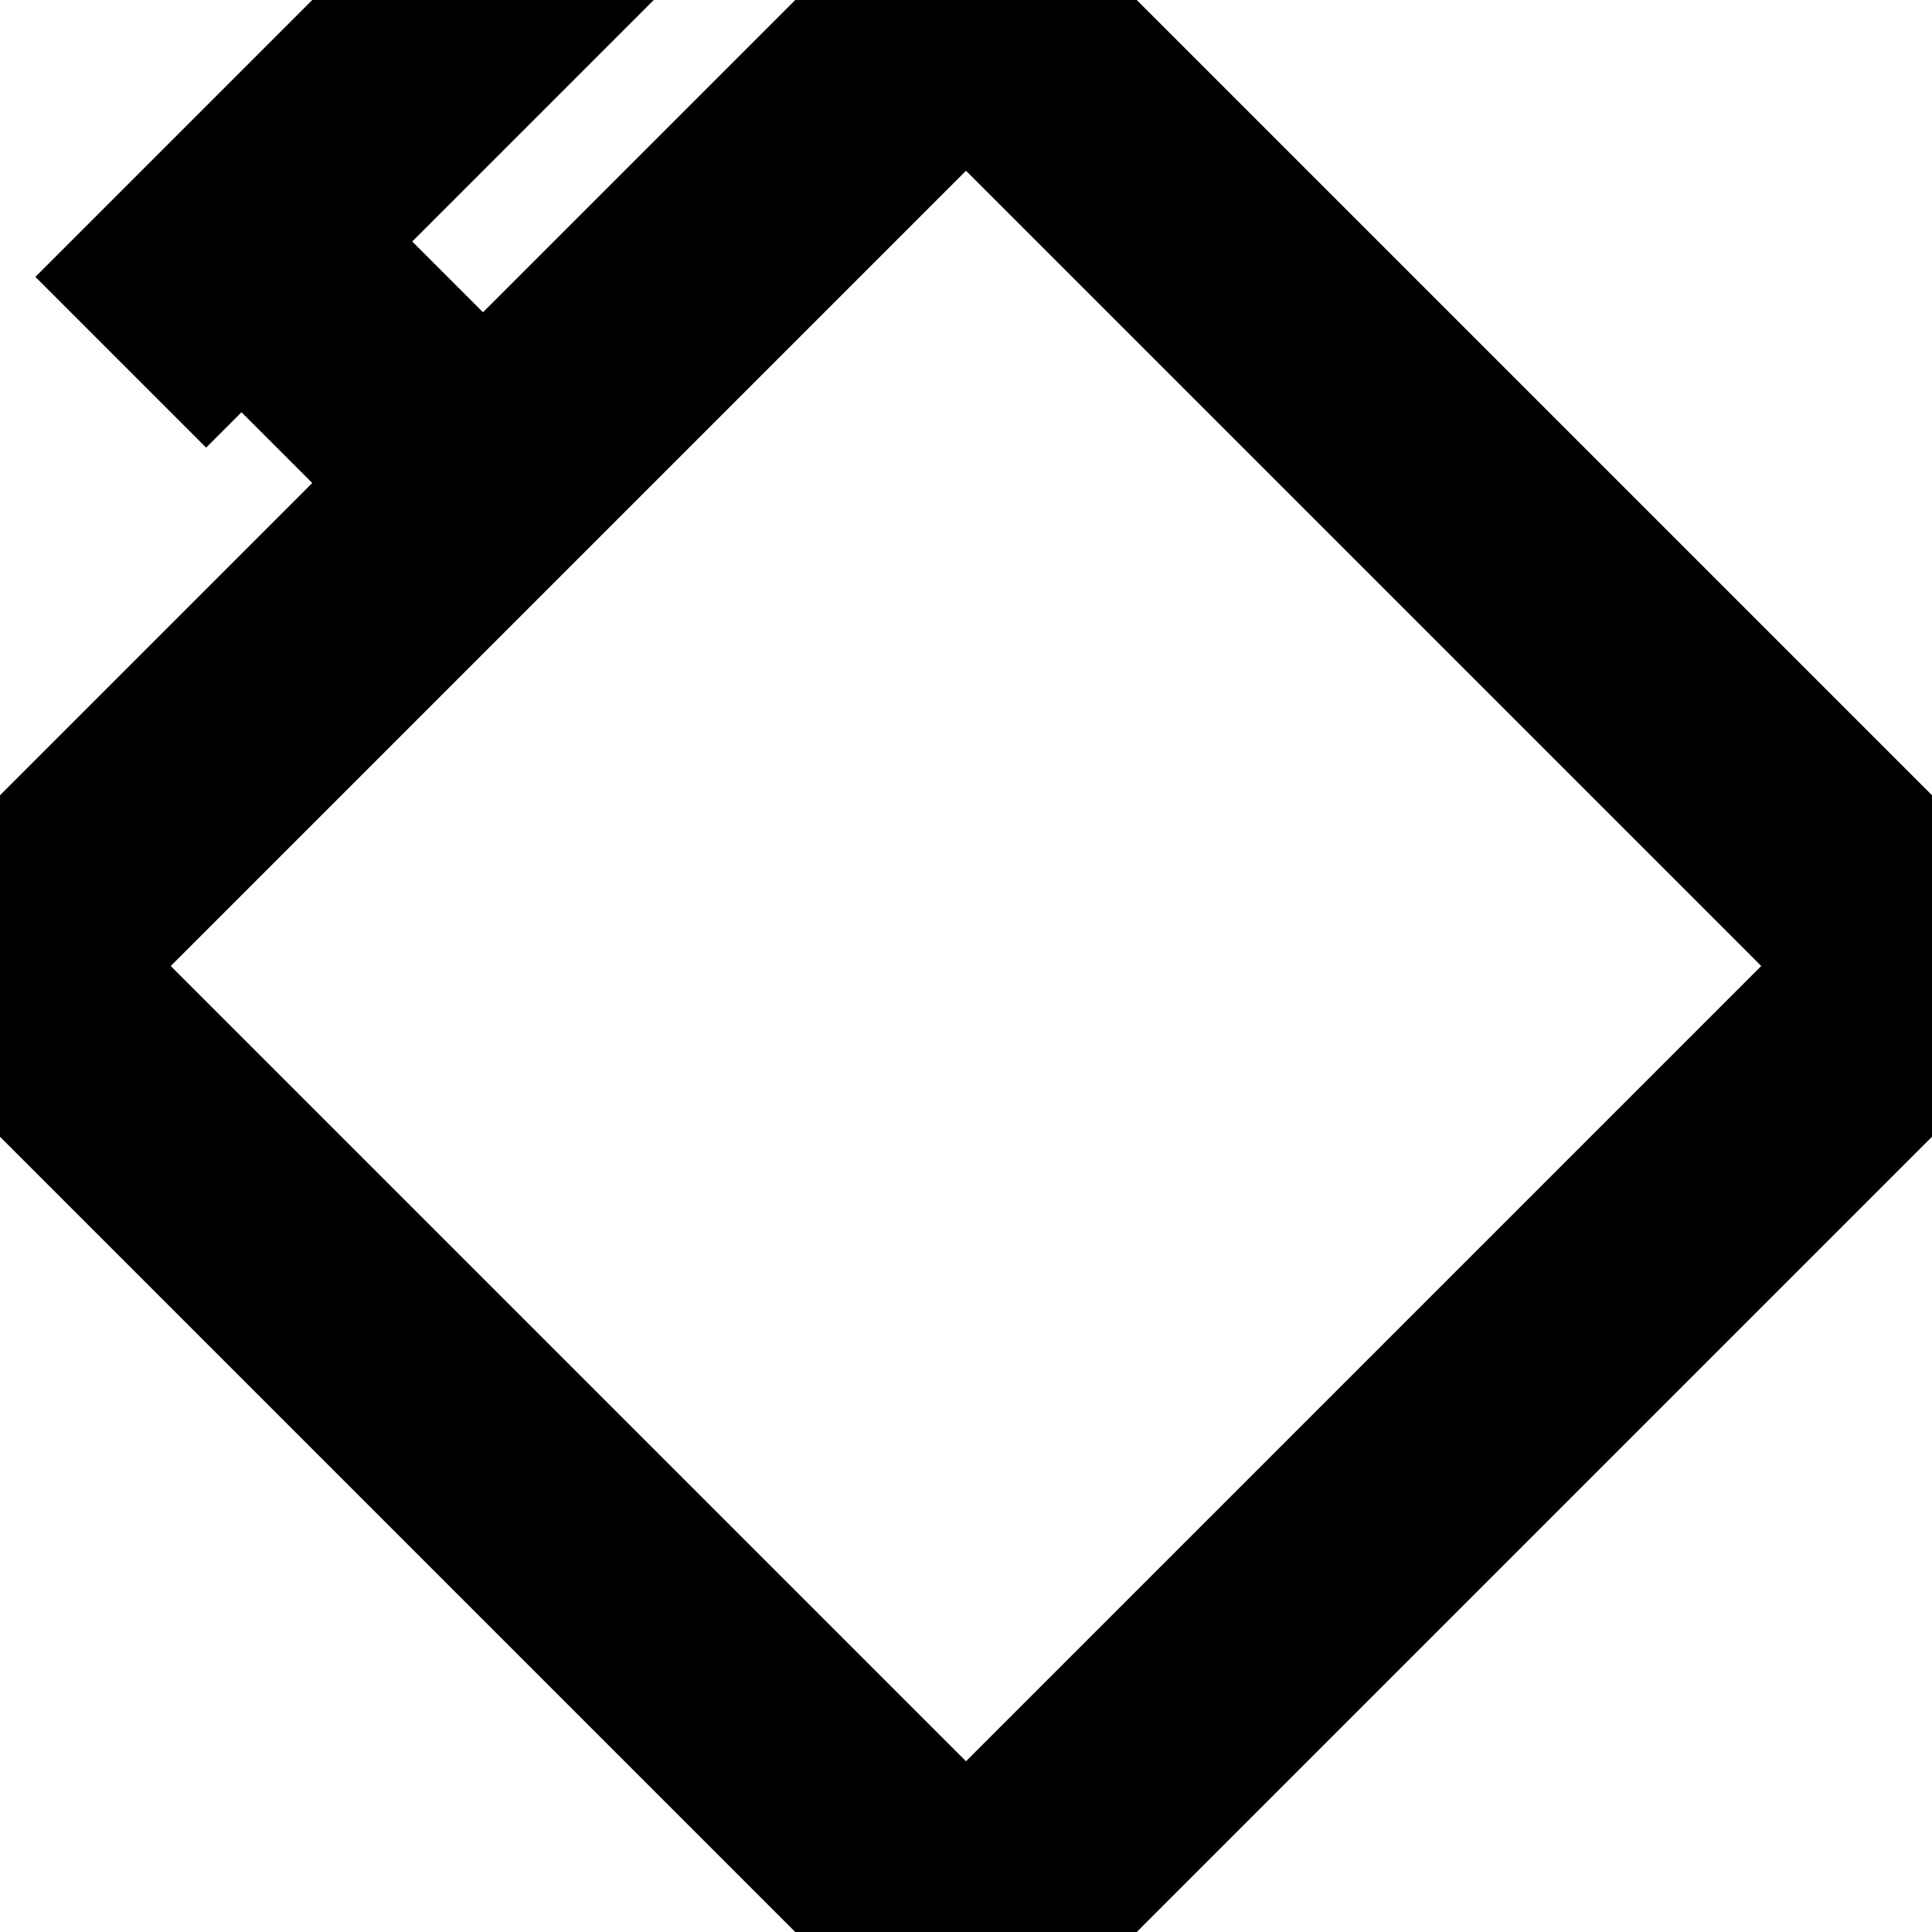
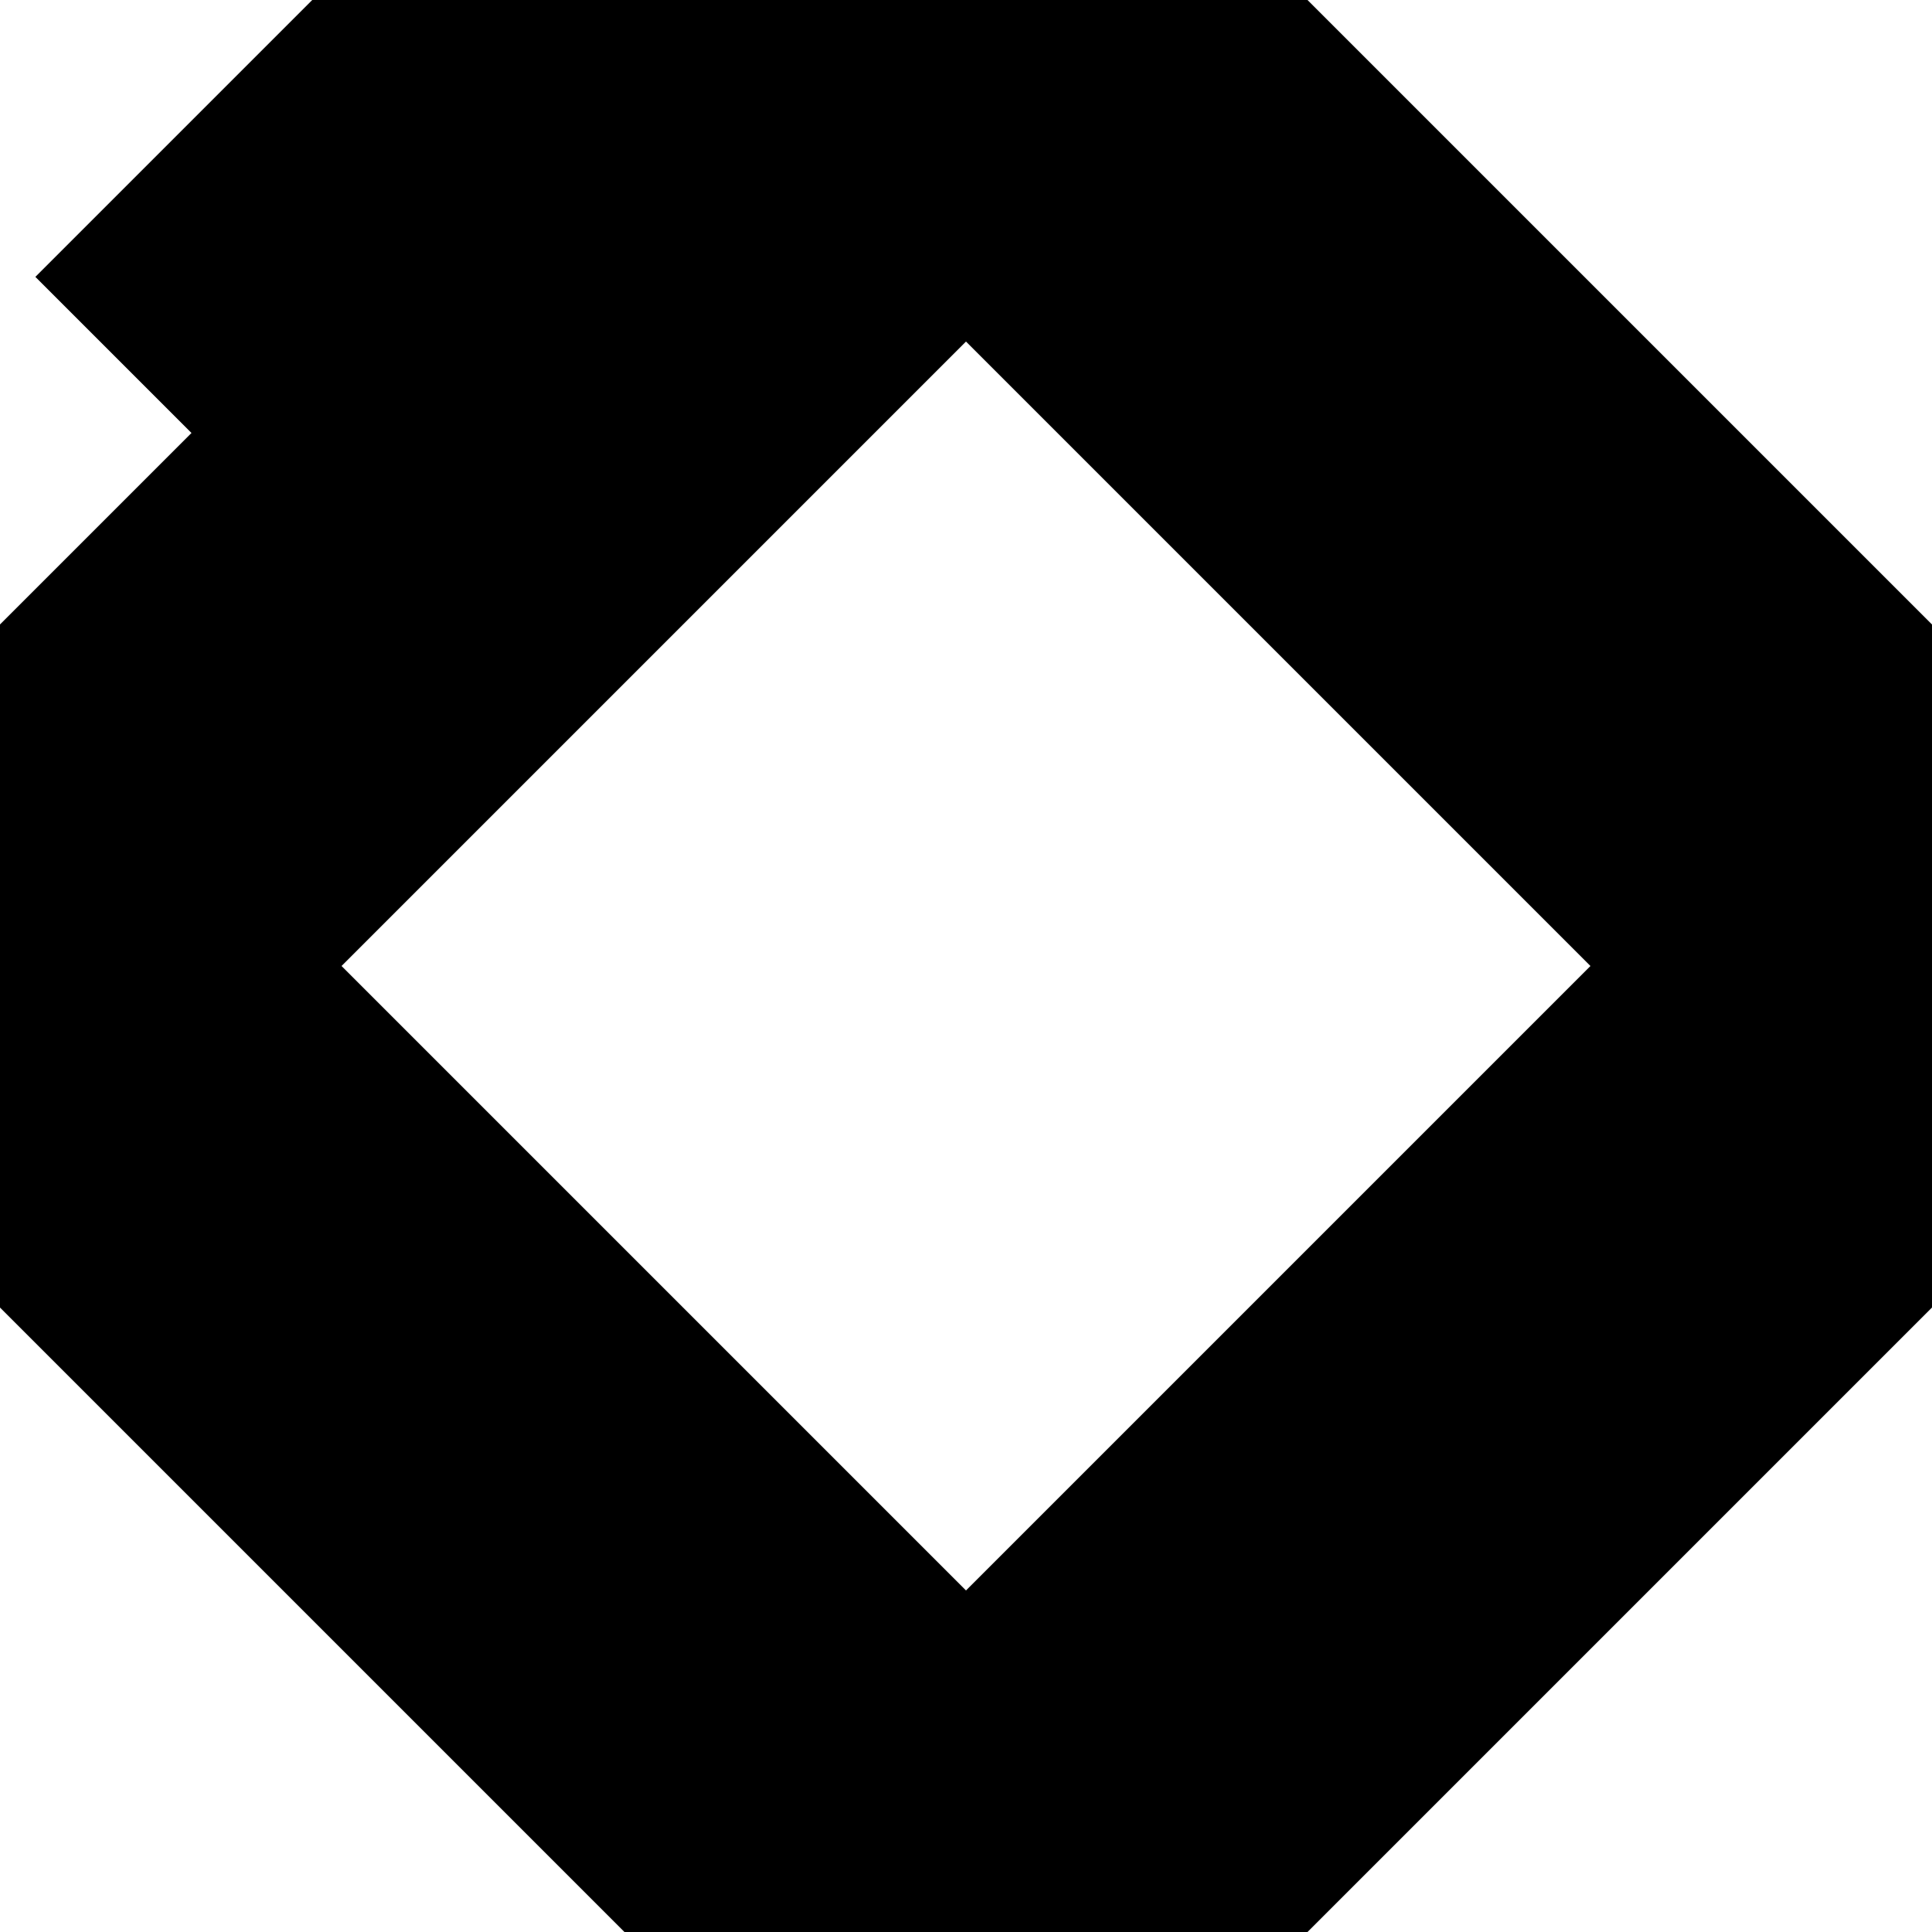
<svg xmlns="http://www.w3.org/2000/svg" width="512" height="512" viewBox="0 0 135.467 135.467" version="1.1" id="svg8">
  <defs id="defs2" />
  <g id="layer1" transform="translate(0,-161.5333)">
-     <path style="fill:none;fill-rule:evenodd;stroke:#000000;stroke-width:16.933;stroke-linecap:butt;stroke-linejoin:miter;stroke-opacity:1;stroke-miterlimit:4;stroke-dasharray:none" d="M 67.733,161.533 0,229.267 l 67.733,67.733 67.733,-67.733 -101.6,-101.6" id="path4603" />
+     <path style="fill:none;fill-rule:evenodd;stroke:#000000;stroke-width:33.867;stroke-linecap:butt;stroke-linejoin:miter;stroke-opacity:1;stroke-miterlimit:4;stroke-dasharray:none" d="M 67.733,161.533 0,229.267 l 67.733,67.733 67.733,-67.733 -101.6,-101.6" id="path4603" />
  </g>
  <defs id="defs2" />
  <path id="path4645" d="M 33.867,33.867 16.933,16.933" style="fill:none;fill-rule:evenodd;stroke:#000000;stroke-width:16.933;stroke-linecap:butt;stroke-linejoin:miter;stroke-opacity:1;stroke-miterlimit:4;stroke-dasharray:none" />
  <path id="path4649" d="M 8.467,25.4 50.8,-16.933" style="fill:none;fill-rule:evenodd;stroke:#000000;stroke-width:16.933;stroke-linecap:butt;stroke-linejoin:miter;stroke-opacity:1;stroke-miterlimit:4;stroke-dasharray:none" />
</svg>
